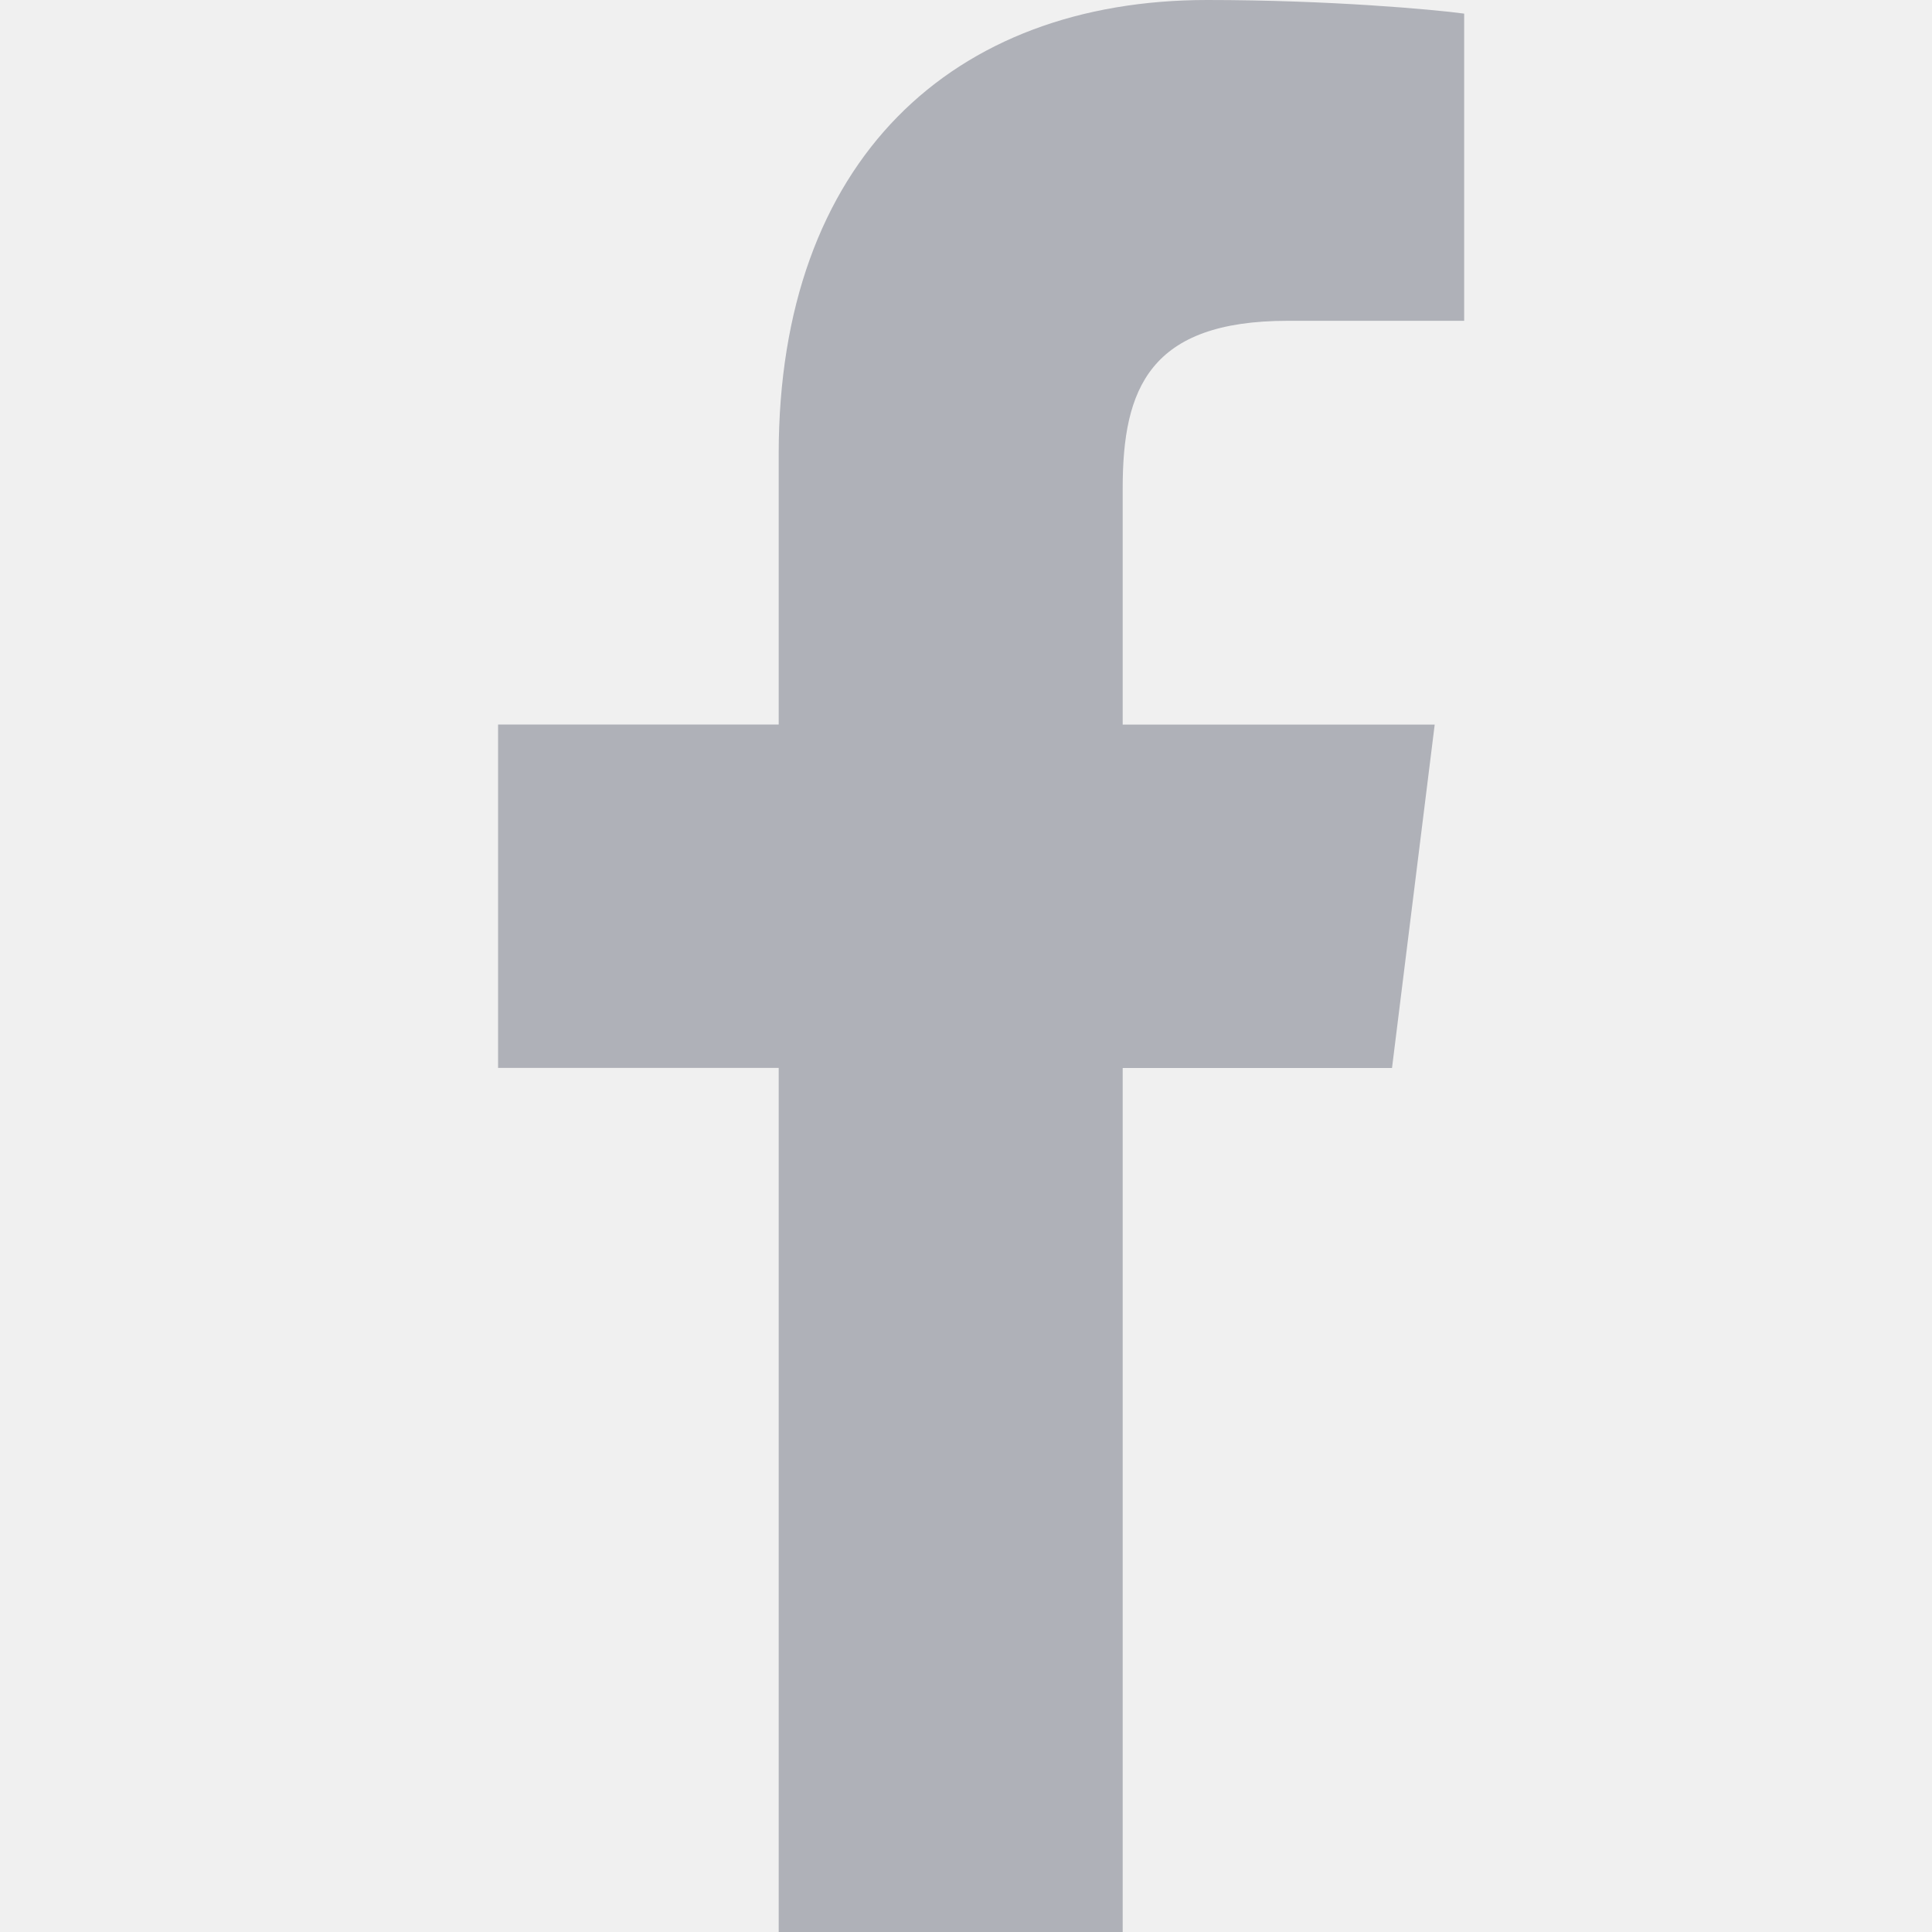
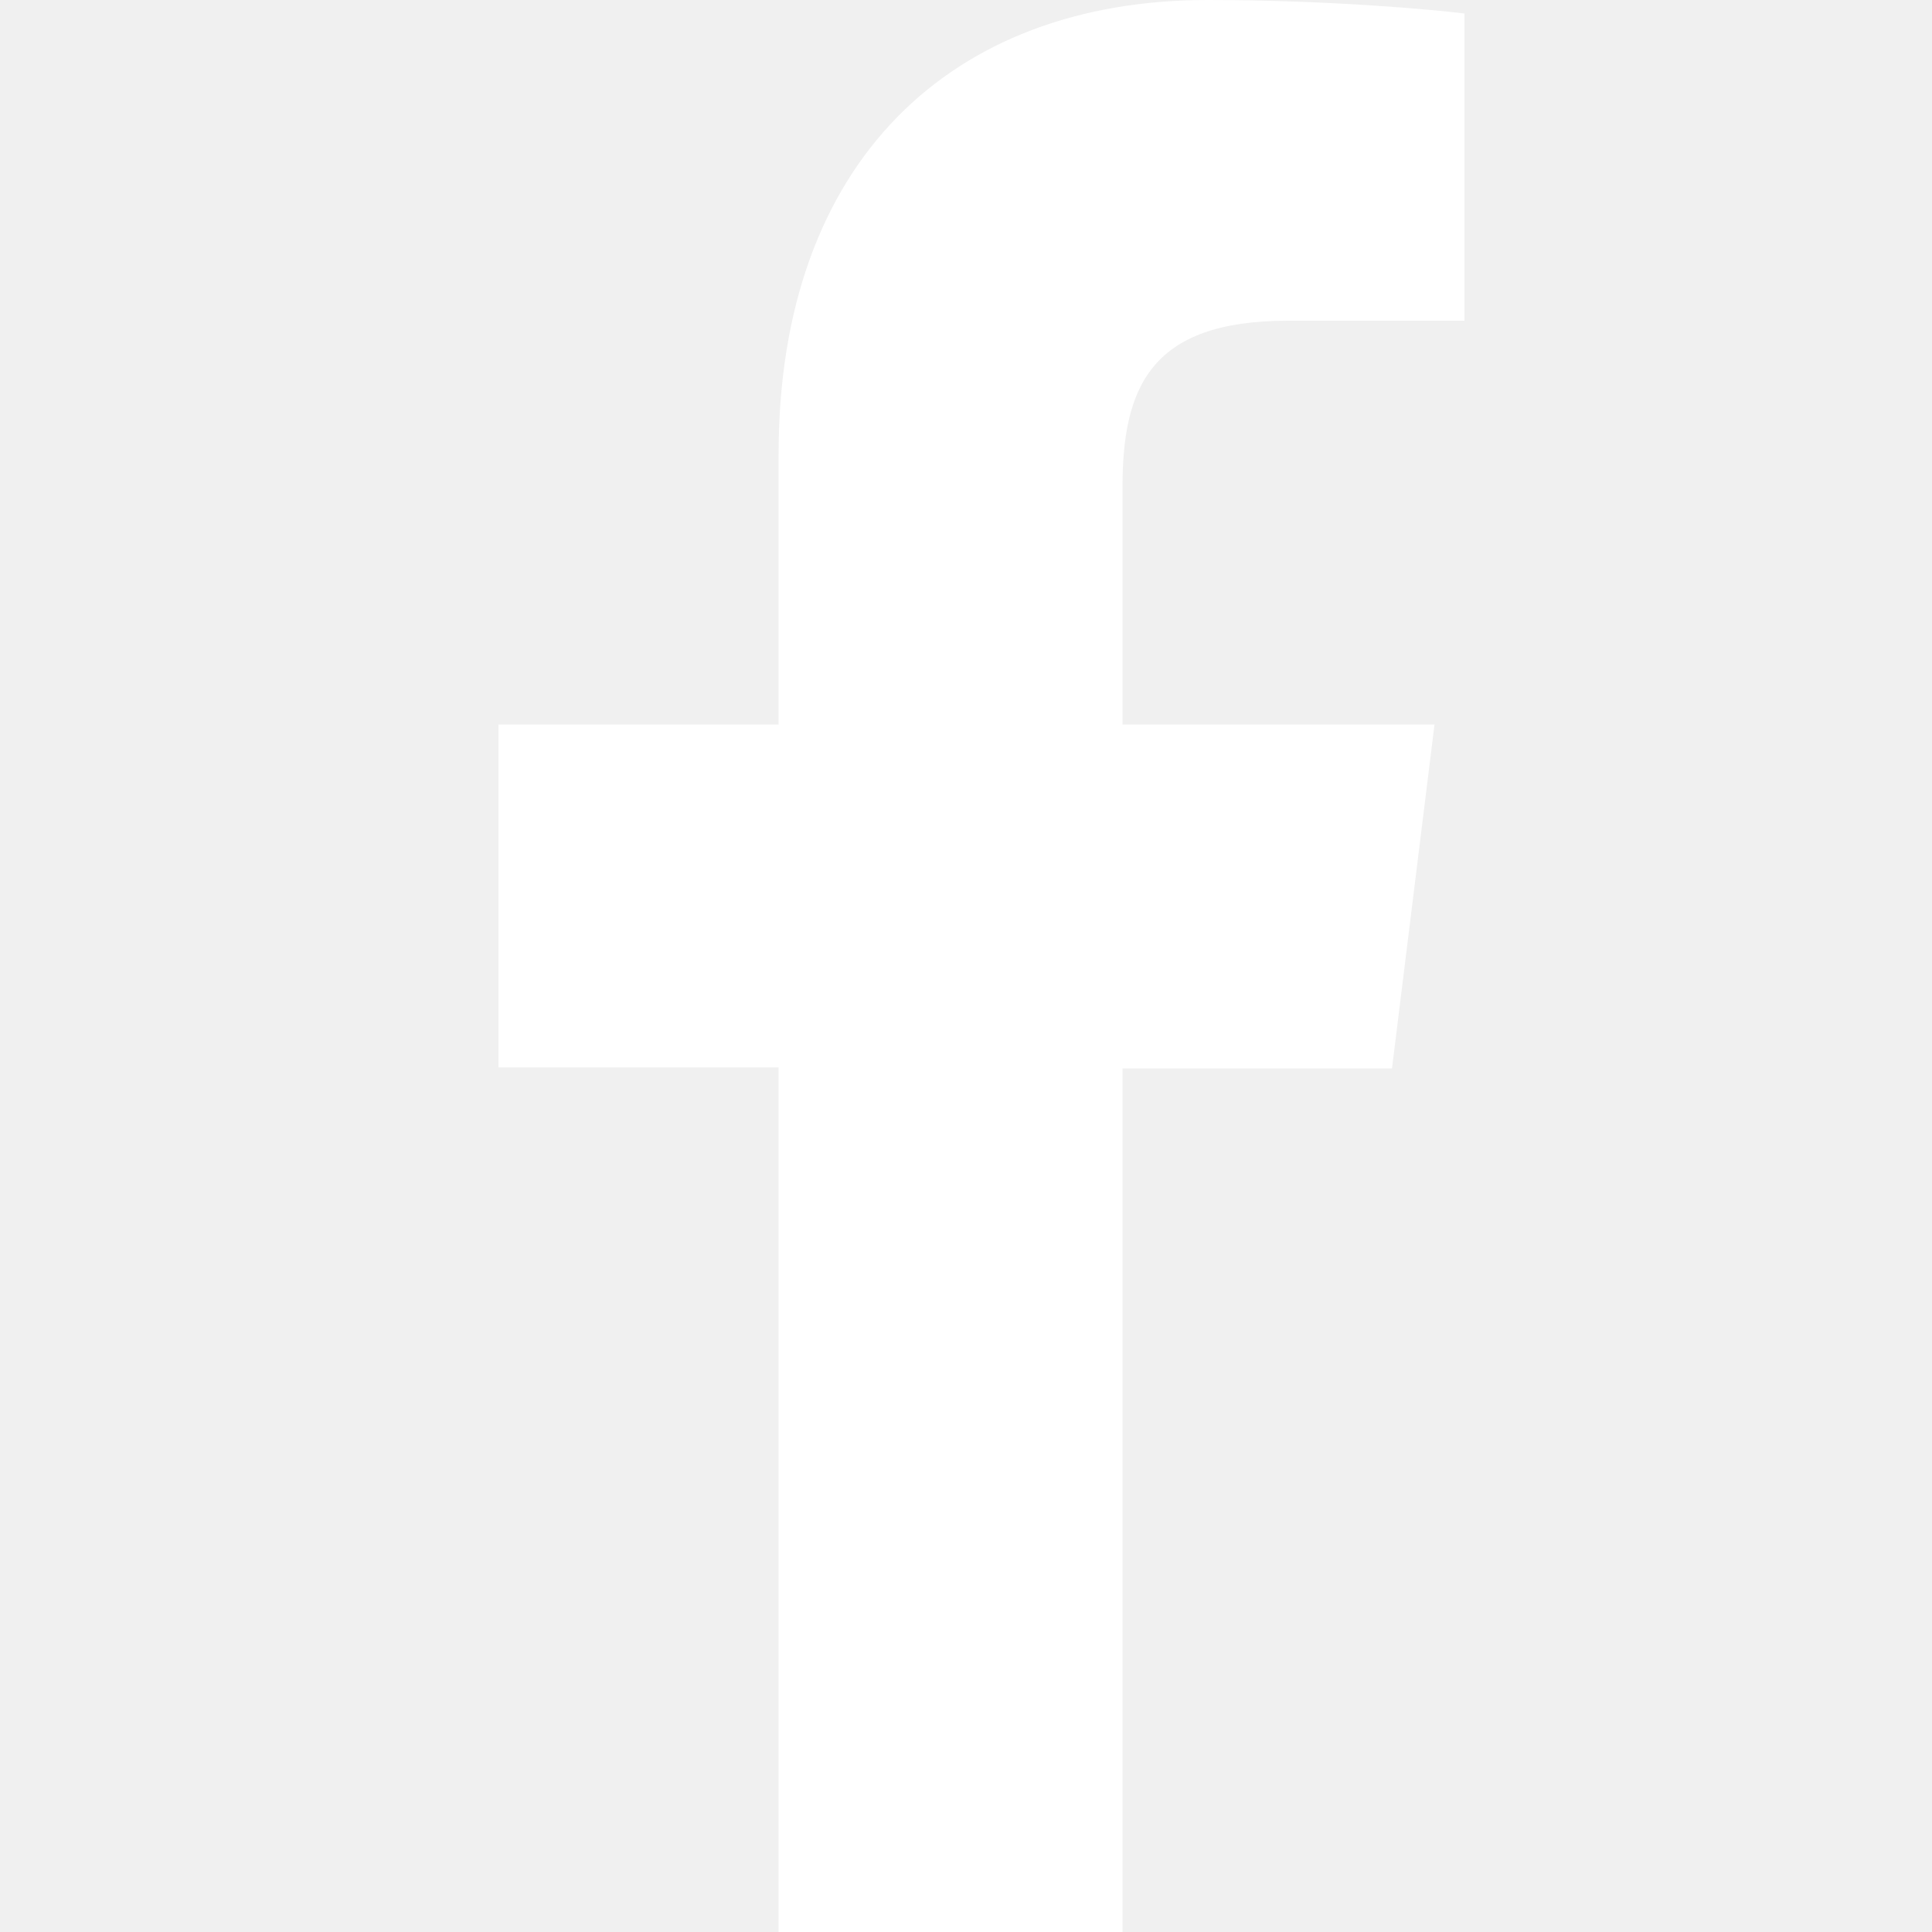
- <svg xmlns="http://www.w3.org/2000/svg" width="20" height="20" viewBox="0 0 20 20" fill="none">
-   <g clip-path="url(#clip0_1_3469)">
-     <path d="M13.331 3.321H15.157V0.141C14.842 0.098 13.758 0 12.497 0C9.864 0 8.061 1.656 8.061 4.699V7.5H5.156V11.055H8.061V20H11.622V11.056H14.41L14.852 7.501H11.622V5.052C11.622 4.024 11.899 3.321 13.331 3.321Z" fill="#AFB1B8" />
+ <svg xmlns="http://www.w3.org/2000/svg" fill="none" viewBox="0 0 20 20">
+   <g clip-path="url(#a)">
+     <path fill="#fff" d="M13.33 3.32h1.83V.14C14.84.1 13.76 0 12.5 0 9.86 0 8.06 1.66 8.06 4.7v2.8h-2.9v3.55h2.9V20h3.56v-8.94h2.79l.44-3.56h-3.23V5.05c0-1.03.28-1.73 1.71-1.73Z" />
  </g>
  <defs>
-     <clipPath id="clip0_1_3469">
-       <rect width="20" height="20" fill="white" />
+     <clipPath id="a">
+       <path fill="#fff" d="M0 0h20v20H0z" />
    </clipPath>
  </defs>
</svg>
